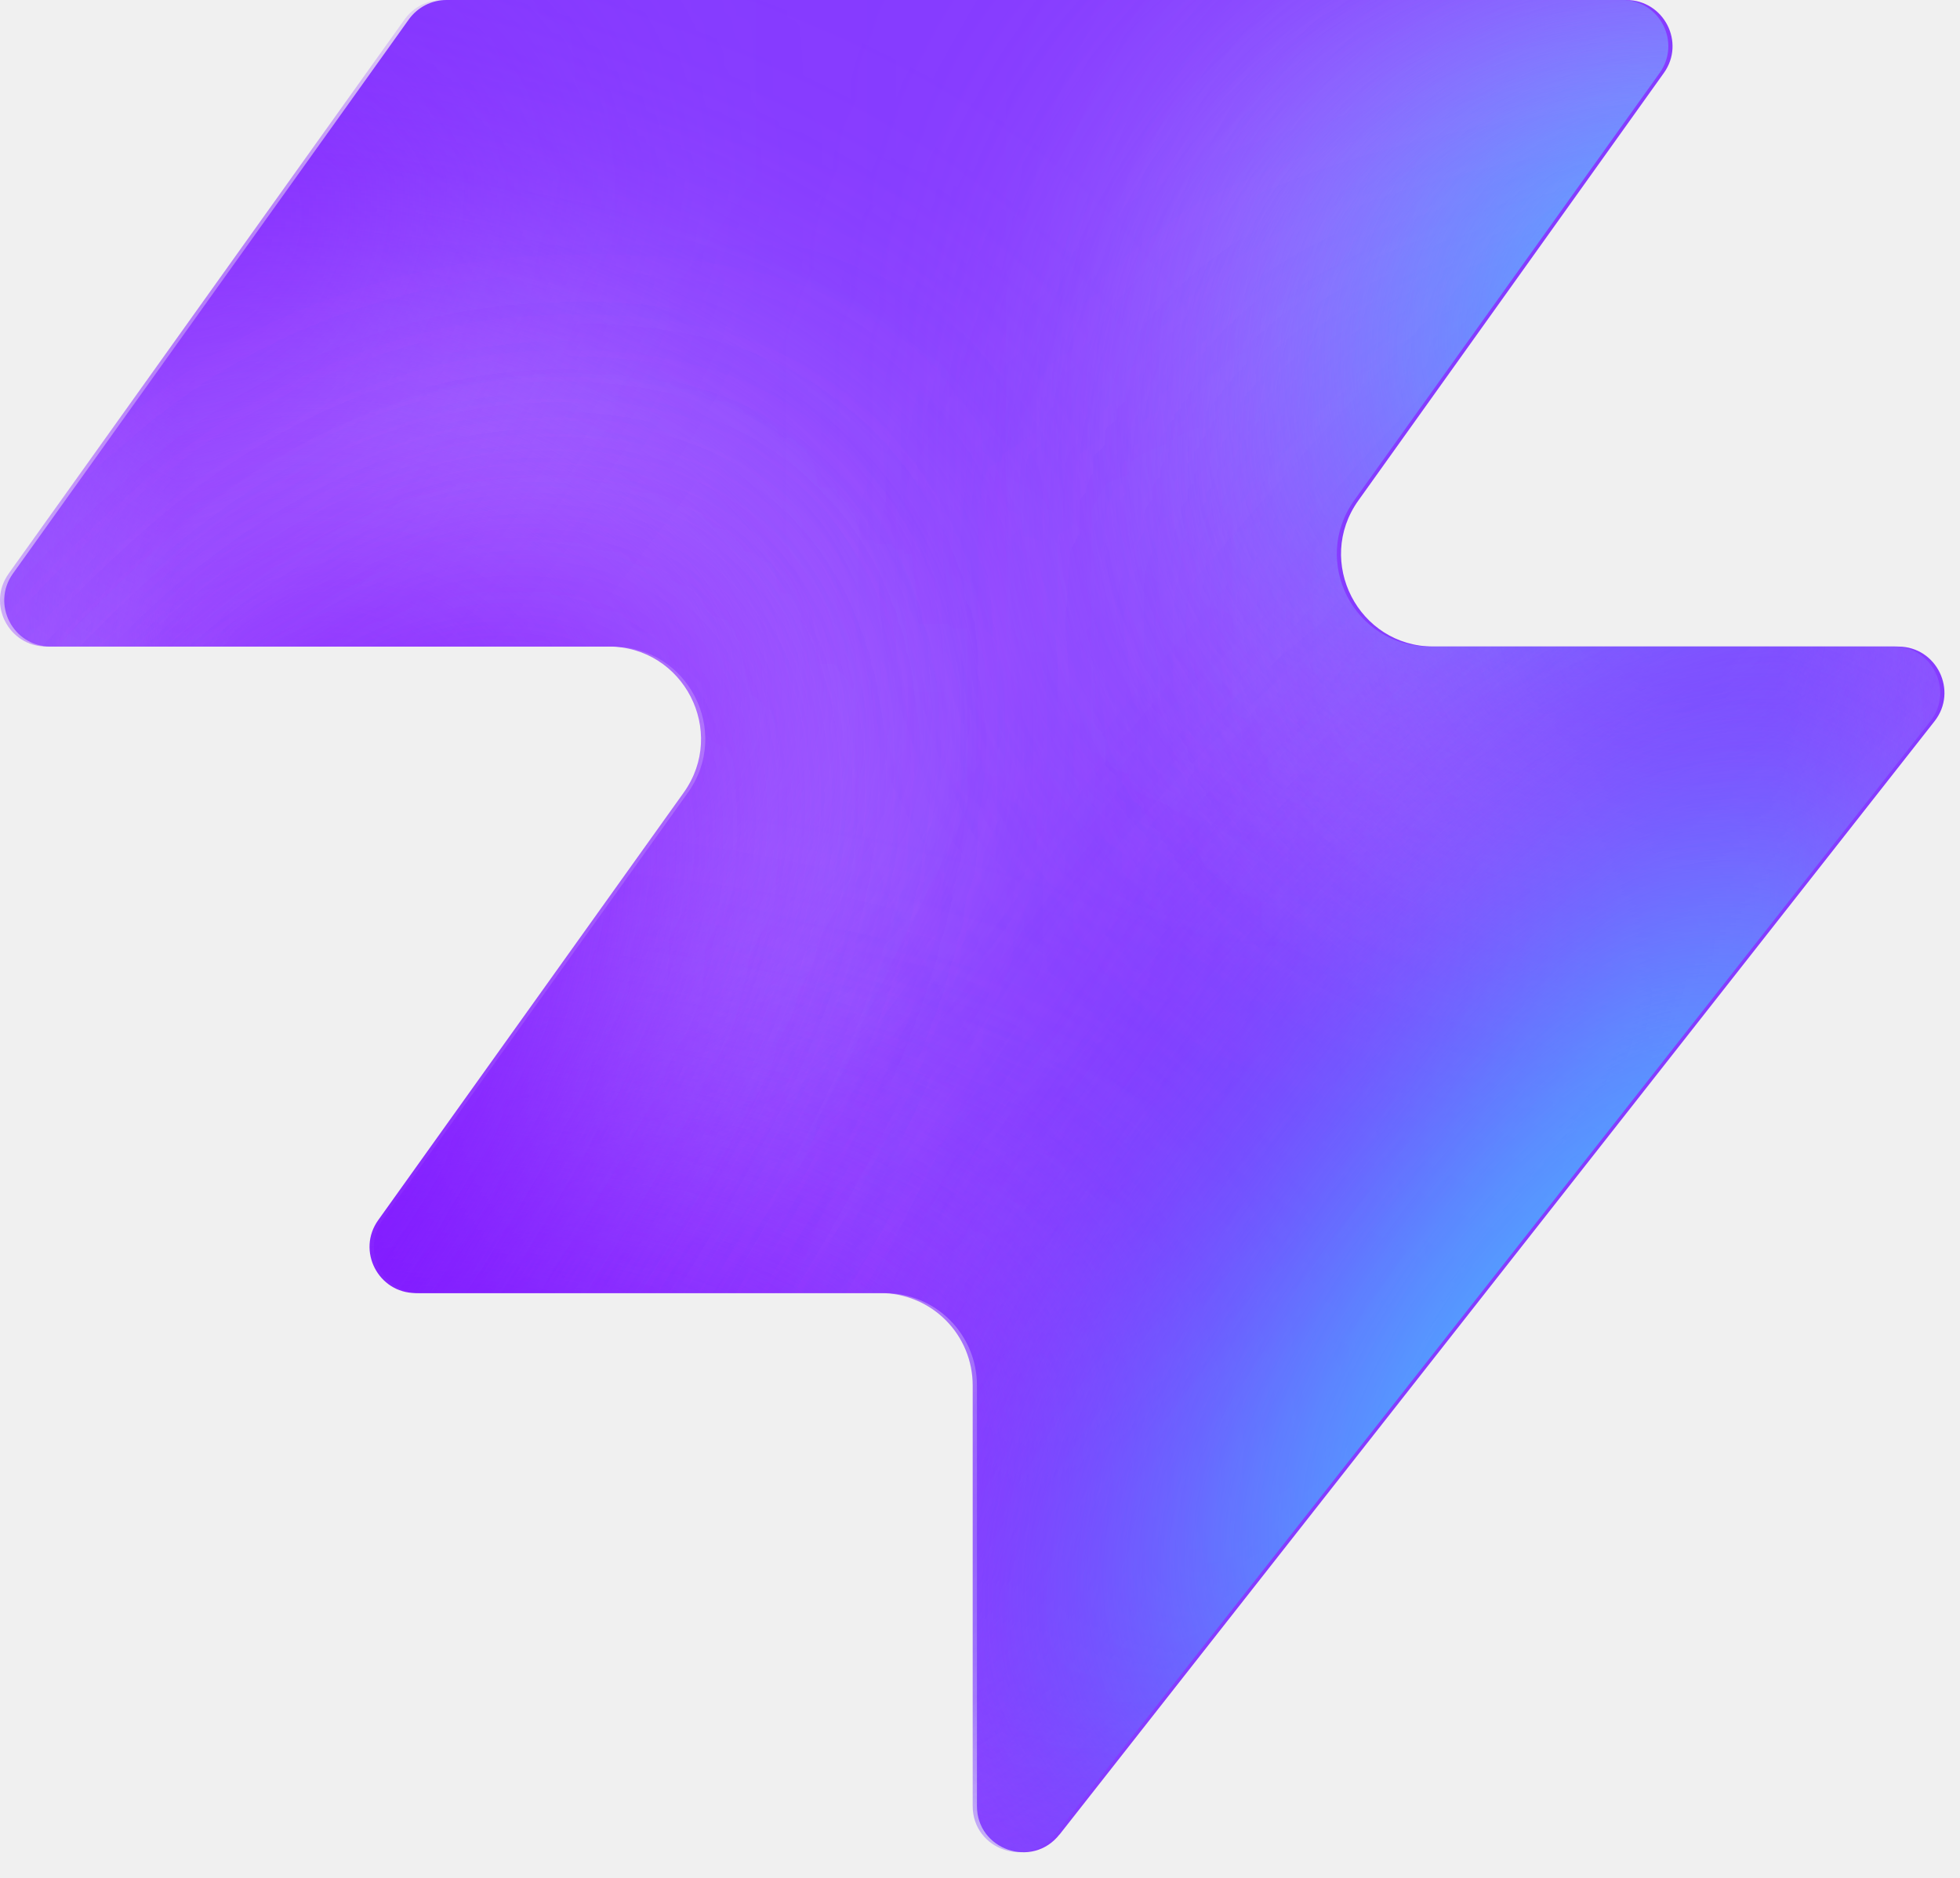
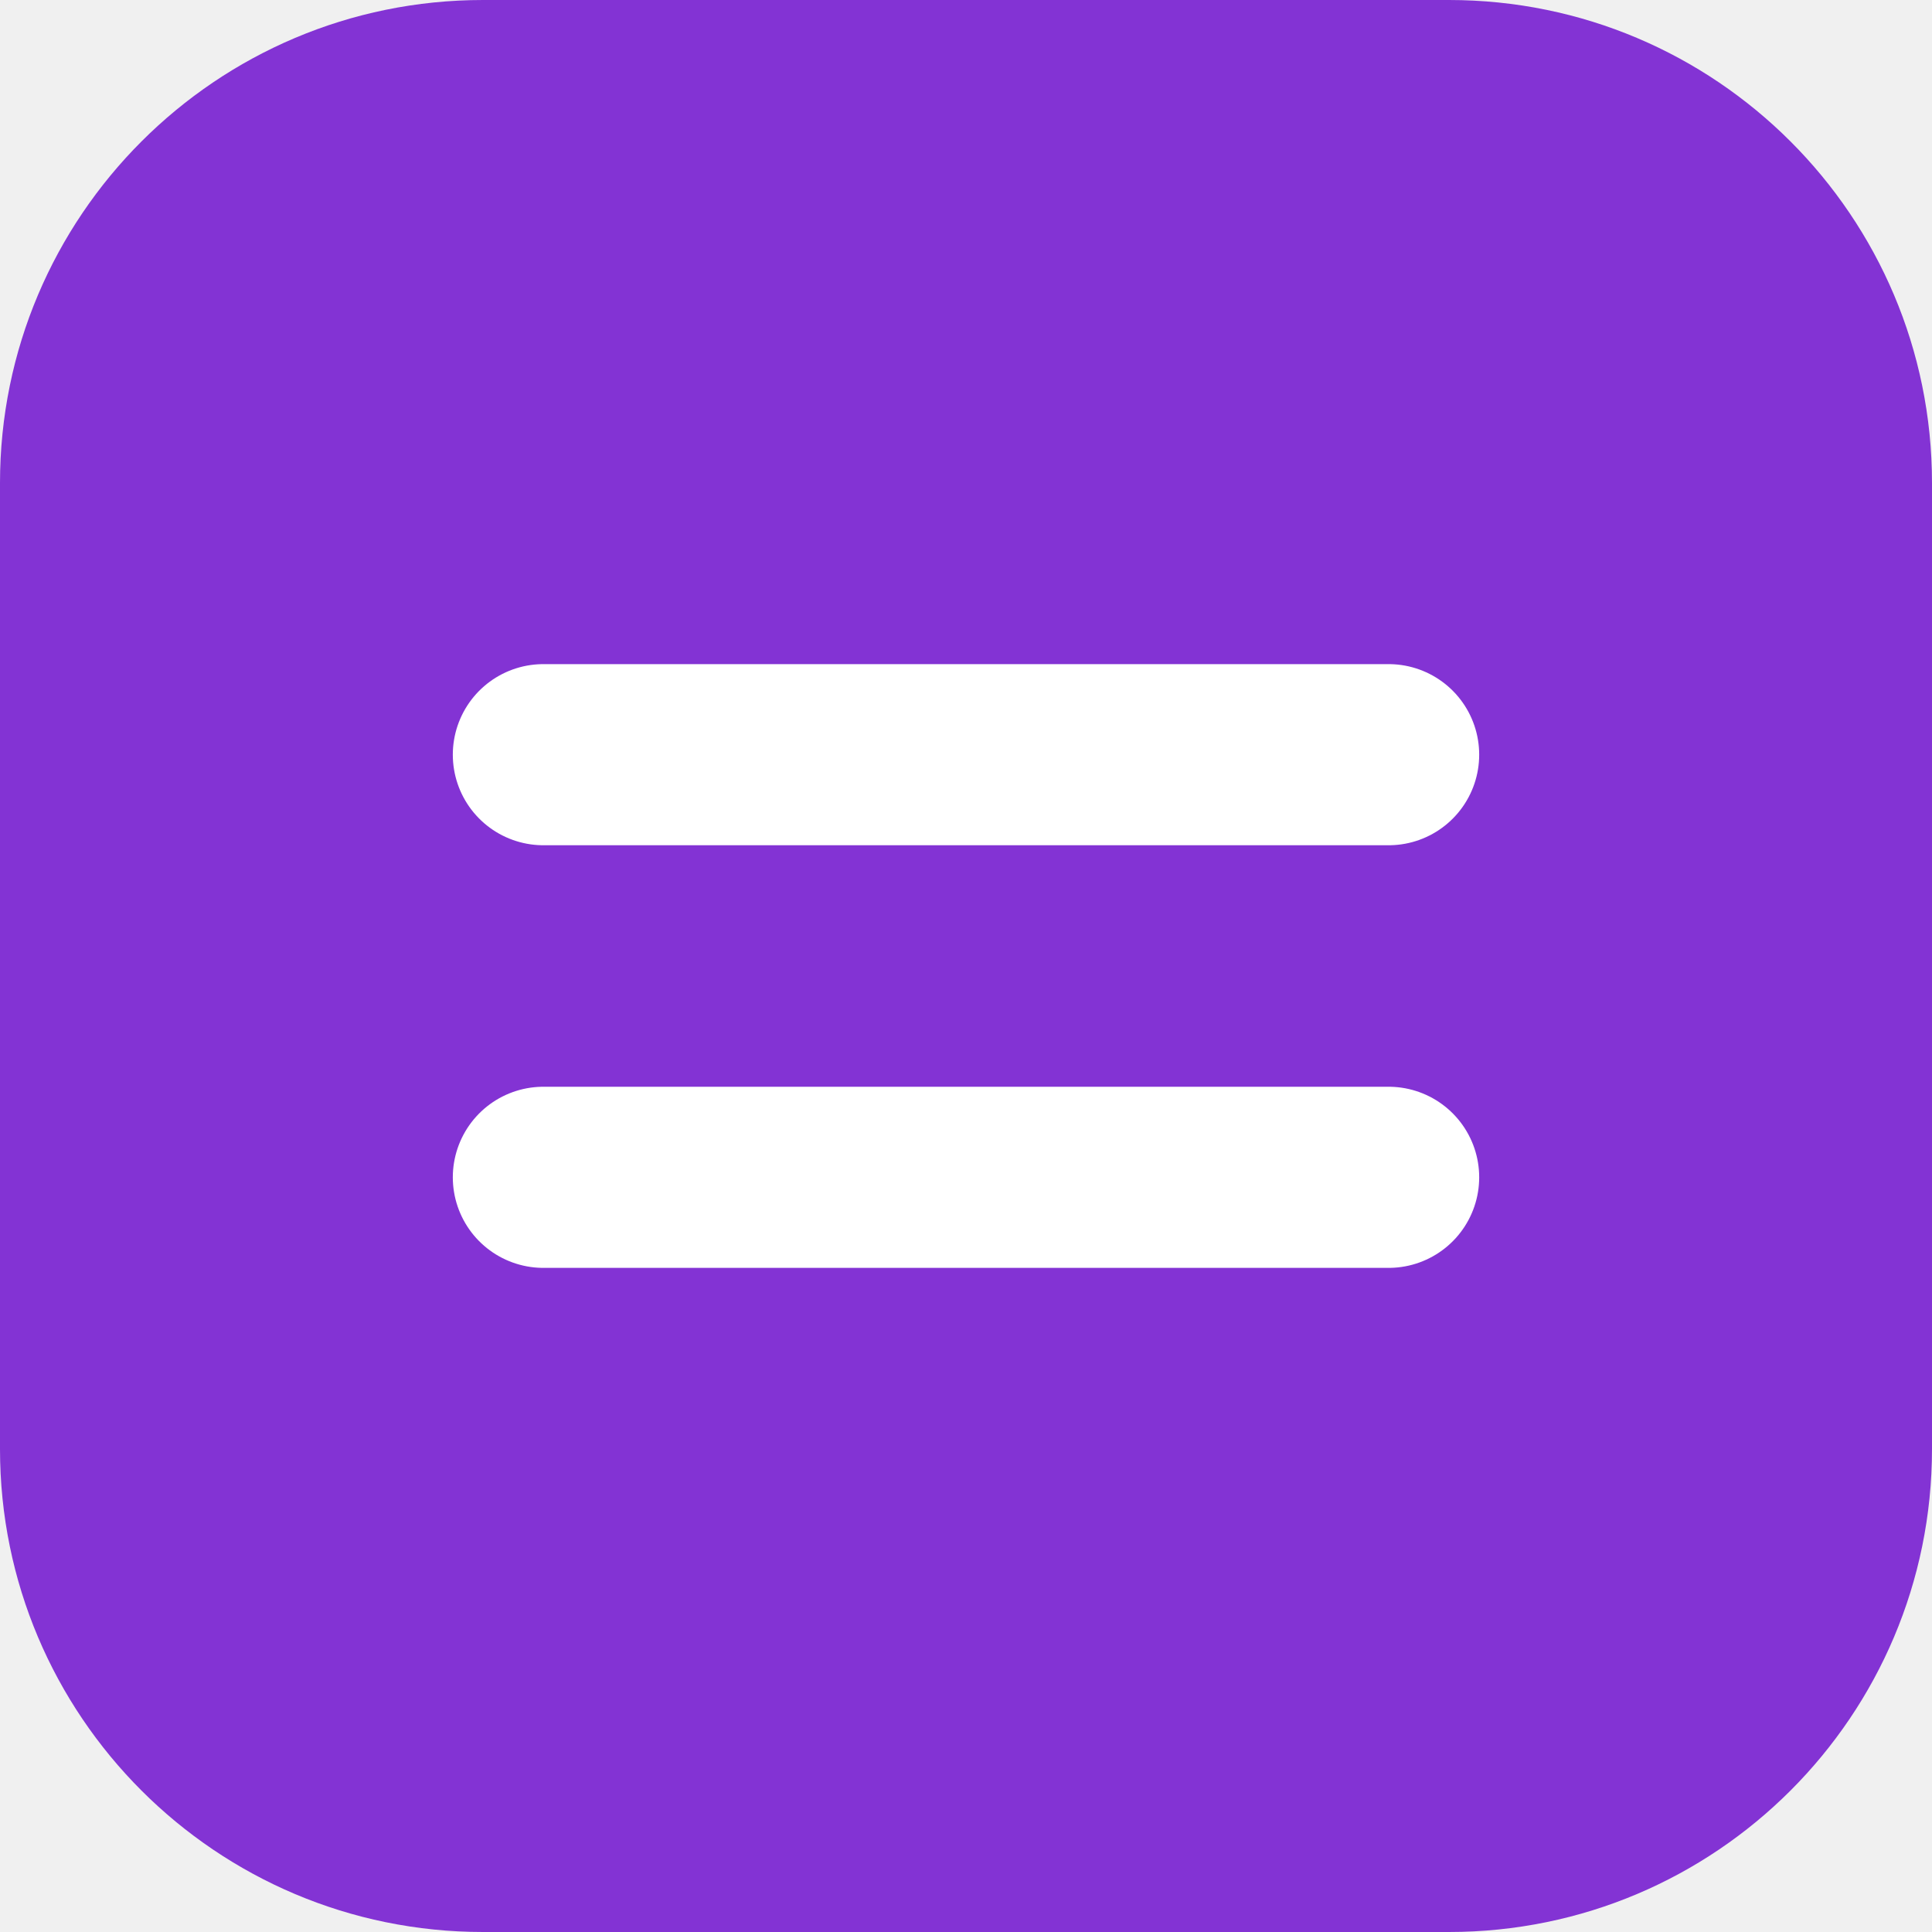
- <svg xmlns="http://www.w3.org/2000/svg" width="48" height="46" fill="none" viewBox="0 0 48 46">
-   <path fill="#863bff" d="M25.946 44.938c-.664.845-2.021.375-2.021-.698V33.937a2.26 2.26 0 0 0-2.262-2.262H10.287c-.92 0-1.456-1.04-.92-1.788l7.48-10.471c1.07-1.497 0-3.578-1.842-3.578H1.237c-.92 0-1.456-1.04-.92-1.788L10.013.474c.214-.297.556-.474.92-.474h28.894c.92 0 1.456 1.04.92 1.788l-7.48 10.471c-1.07 1.498 0 3.579 1.842 3.579h11.377c.943 0 1.473 1.088.89 1.83L25.947 44.94z" style="fill:#863bff;fill:color(display-p3 .525 .23 1);fill-opacity:1" />
-   <mask id="a" width="48" height="46" x="0" y="0" maskUnits="userSpaceOnUse" style="mask-type:alpha">
-     <path fill="#000" d="M25.842 44.938c-.664.844-2.021.375-2.021-.698V33.937a2.26 2.26 0 0 0-2.262-2.262H10.183c-.92 0-1.456-1.04-.92-1.788l7.48-10.471c1.07-1.498 0-3.579-1.842-3.579H1.133c-.92 0-1.456-1.04-.92-1.787L9.91.473c.214-.297.556-.474.92-.474h28.894c.92 0 1.456 1.04.92 1.788l-7.48 10.471c-1.07 1.498 0 3.578 1.842 3.578h11.377c.943 0 1.473 1.088.89 1.832L25.843 44.94z" style="fill:#000;fill-opacity:1" />
-   </mask>
-   <g mask="url(#a)">
-     <g filter="url(#b)">
-       <ellipse cx="5.508" cy="14.704" fill="#ede6ff" rx="5.508" ry="14.704" style="fill:#ede6ff;fill:color(display-p3 .927 .903 1);fill-opacity:1" transform="matrix(.00324 1 1 -.00324 -4.47 31.516)" />
-     </g>
-     <g filter="url(#c)">
-       <ellipse cx="10.399" cy="29.851" fill="#ede6ff" rx="10.399" ry="29.851" style="fill:#ede6ff;fill:color(display-p3 .927 .903 1);fill-opacity:1" transform="matrix(.00324 1 1 -.00324 -39.328 7.883)" />
-     </g>
-     <g filter="url(#d)">
-       <ellipse cx="5.508" cy="30.487" fill="#7e14ff" rx="5.508" ry="30.487" style="fill:#7e14ff;fill:color(display-p3 .492 .077 1);fill-opacity:1" transform="rotate(89.814 -25.913 -14.639)scale(1 -1)" />
-     </g>
-     <g filter="url(#e)">
-       <ellipse cx="5.508" cy="30.599" fill="#7e14ff" rx="5.508" ry="30.599" style="fill:#7e14ff;fill:color(display-p3 .492 .077 1);fill-opacity:1" transform="rotate(89.814 -32.644 -3.334)scale(1 -1)" />
-     </g>
-     <g filter="url(#f)">
-       <ellipse cx="5.508" cy="30.599" fill="#7e14ff" rx="5.508" ry="30.599" style="fill:#7e14ff;fill:color(display-p3 .492 .077 1);fill-opacity:1" transform="matrix(.00324 1 1 -.00324 -34.34 30.47)" />
-     </g>
-     <g filter="url(#g)">
-       <ellipse cx="14.072" cy="22.078" fill="#ede6ff" rx="14.072" ry="22.078" style="fill:#ede6ff;fill:color(display-p3 .927 .903 1);fill-opacity:1" transform="rotate(93.35 24.506 48.493)scale(-1 1)" />
-     </g>
-     <g filter="url(#h)">
-       <ellipse cx="3.47" cy="21.501" fill="#7e14ff" rx="3.47" ry="21.501" style="fill:#7e14ff;fill:color(display-p3 .492 .077 1);fill-opacity:1" transform="rotate(89.009 28.708 47.59)scale(-1 1)" />
-     </g>
-     <g filter="url(#i)">
-       <ellipse cx="3.47" cy="21.501" fill="#7e14ff" rx="3.47" ry="21.501" style="fill:#7e14ff;fill:color(display-p3 .492 .077 1);fill-opacity:1" transform="rotate(89.009 28.708 47.59)scale(-1 1)" />
-     </g>
-     <g filter="url(#j)">
-       <ellipse cx=".387" cy="8.972" fill="#7e14ff" rx="4.407" ry="29.108" style="fill:#7e14ff;fill:color(display-p3 .492 .077 1);fill-opacity:1" transform="rotate(39.51 .387 8.972)" />
-     </g>
-     <g filter="url(#k)">
-       <ellipse cx="47.523" cy="-6.092" fill="#7e14ff" rx="4.407" ry="29.108" style="fill:#7e14ff;fill:color(display-p3 .492 .077 1);fill-opacity:1" transform="rotate(37.892 47.523 -6.092)" />
-     </g>
-     <g filter="url(#l)">
-       <ellipse cx="41.412" cy="6.333" fill="#47bfff" rx="5.971" ry="9.665" style="fill:#47bfff;fill:color(display-p3 .28 .748 1);fill-opacity:1" transform="rotate(37.892 41.412 6.333)" />
-     </g>
-     <g filter="url(#m)">
-       <ellipse cx="-1.879" cy="38.332" fill="#7e14ff" rx="4.407" ry="29.108" style="fill:#7e14ff;fill:color(display-p3 .492 .077 1);fill-opacity:1" transform="rotate(37.892 -1.88 38.332)" />
-     </g>
-     <g filter="url(#n)">
-       <ellipse cx="-1.879" cy="38.332" fill="#7e14ff" rx="4.407" ry="29.108" style="fill:#7e14ff;fill:color(display-p3 .492 .077 1);fill-opacity:1" transform="rotate(37.892 -1.88 38.332)" />
-     </g>
-     <g filter="url(#o)">
-       <ellipse cx="35.651" cy="29.907" fill="#7e14ff" rx="4.407" ry="29.108" style="fill:#7e14ff;fill:color(display-p3 .492 .077 1);fill-opacity:1" transform="rotate(37.892 35.651 29.907)" />
-     </g>
-     <g filter="url(#p)">
-       <ellipse cx="38.418" cy="32.4" fill="#47bfff" rx="5.971" ry="15.297" style="fill:#47bfff;fill:color(display-p3 .28 .748 1);fill-opacity:1" transform="rotate(37.892 38.418 32.4)" />
-     </g>
-   </g>
-   <defs>
-     <filter id="b" width="60.045" height="41.654" x="-19.77" y="16.149" color-interpolation-filters="sRGB" filterUnits="userSpaceOnUse">
-       <feFlood flood-opacity="0" result="BackgroundImageFix" />
-       <feBlend in="SourceGraphic" in2="BackgroundImageFix" result="shape" />
-       <feGaussianBlur result="effect1_foregroundBlur_2002_17158" stdDeviation="7.659" />
-     </filter>
-     <filter id="c" width="90.34" height="51.437" x="-54.613" y="-7.533" color-interpolation-filters="sRGB" filterUnits="userSpaceOnUse">
-       <feFlood flood-opacity="0" result="BackgroundImageFix" />
-       <feBlend in="SourceGraphic" in2="BackgroundImageFix" result="shape" />
-       <feGaussianBlur result="effect1_foregroundBlur_2002_17158" stdDeviation="7.659" />
-     </filter>
-     <filter id="d" width="79.355" height="29.4" x="-49.64" y="2.03" color-interpolation-filters="sRGB" filterUnits="userSpaceOnUse">
-       <feFlood flood-opacity="0" result="BackgroundImageFix" />
-       <feBlend in="SourceGraphic" in2="BackgroundImageFix" result="shape" />
-       <feGaussianBlur result="effect1_foregroundBlur_2002_17158" stdDeviation="4.596" />
-     </filter>
-     <filter id="e" width="79.579" height="29.4" x="-45.045" y="20.029" color-interpolation-filters="sRGB" filterUnits="userSpaceOnUse">
-       <feFlood flood-opacity="0" result="BackgroundImageFix" />
-       <feBlend in="SourceGraphic" in2="BackgroundImageFix" result="shape" />
-       <feGaussianBlur result="effect1_foregroundBlur_2002_17158" stdDeviation="4.596" />
-     </filter>
-     <filter id="f" width="79.579" height="29.4" x="-43.513" y="21.178" color-interpolation-filters="sRGB" filterUnits="userSpaceOnUse">
-       <feFlood flood-opacity="0" result="BackgroundImageFix" />
-       <feBlend in="SourceGraphic" in2="BackgroundImageFix" result="shape" />
-       <feGaussianBlur result="effect1_foregroundBlur_2002_17158" stdDeviation="4.596" />
-     </filter>
-     <filter id="g" width="74.749" height="58.852" x="15.756" y="-17.901" color-interpolation-filters="sRGB" filterUnits="userSpaceOnUse">
-       <feFlood flood-opacity="0" result="BackgroundImageFix" />
-       <feBlend in="SourceGraphic" in2="BackgroundImageFix" result="shape" />
-       <feGaussianBlur result="effect1_foregroundBlur_2002_17158" stdDeviation="7.659" />
-     </filter>
-     <filter id="h" width="61.377" height="25.362" x="23.548" y="2.284" color-interpolation-filters="sRGB" filterUnits="userSpaceOnUse">
-       <feFlood flood-opacity="0" result="BackgroundImageFix" />
-       <feBlend in="SourceGraphic" in2="BackgroundImageFix" result="shape" />
-       <feGaussianBlur result="effect1_foregroundBlur_2002_17158" stdDeviation="4.596" />
-     </filter>
-     <filter id="i" width="61.377" height="25.362" x="23.548" y="2.284" color-interpolation-filters="sRGB" filterUnits="userSpaceOnUse">
-       <feFlood flood-opacity="0" result="BackgroundImageFix" />
-       <feBlend in="SourceGraphic" in2="BackgroundImageFix" result="shape" />
-       <feGaussianBlur result="effect1_foregroundBlur_2002_17158" stdDeviation="4.596" />
-     </filter>
-     <filter id="j" width="56.045" height="63.649" x="-27.636" y="-22.853" color-interpolation-filters="sRGB" filterUnits="userSpaceOnUse">
-       <feFlood flood-opacity="0" result="BackgroundImageFix" />
-       <feBlend in="SourceGraphic" in2="BackgroundImageFix" result="shape" />
-       <feGaussianBlur result="effect1_foregroundBlur_2002_17158" stdDeviation="4.596" />
-     </filter>
-     <filter id="k" width="54.814" height="64.646" x="20.116" y="-38.415" color-interpolation-filters="sRGB" filterUnits="userSpaceOnUse">
-       <feFlood flood-opacity="0" result="BackgroundImageFix" />
-       <feBlend in="SourceGraphic" in2="BackgroundImageFix" result="shape" />
-       <feGaussianBlur result="effect1_foregroundBlur_2002_17158" stdDeviation="4.596" />
-     </filter>
-     <filter id="l" width="33.541" height="35.313" x="24.641" y="-11.323" color-interpolation-filters="sRGB" filterUnits="userSpaceOnUse">
-       <feFlood flood-opacity="0" result="BackgroundImageFix" />
-       <feBlend in="SourceGraphic" in2="BackgroundImageFix" result="shape" />
-       <feGaussianBlur result="effect1_foregroundBlur_2002_17158" stdDeviation="4.596" />
-     </filter>
-     <filter id="m" width="54.814" height="64.646" x="-29.286" y="6.009" color-interpolation-filters="sRGB" filterUnits="userSpaceOnUse">
-       <feFlood flood-opacity="0" result="BackgroundImageFix" />
-       <feBlend in="SourceGraphic" in2="BackgroundImageFix" result="shape" />
-       <feGaussianBlur result="effect1_foregroundBlur_2002_17158" stdDeviation="4.596" />
-     </filter>
-     <filter id="n" width="54.814" height="64.646" x="-29.286" y="6.009" color-interpolation-filters="sRGB" filterUnits="userSpaceOnUse">
-       <feFlood flood-opacity="0" result="BackgroundImageFix" />
-       <feBlend in="SourceGraphic" in2="BackgroundImageFix" result="shape" />
-       <feGaussianBlur result="effect1_foregroundBlur_2002_17158" stdDeviation="4.596" />
-     </filter>
-     <filter id="o" width="54.814" height="64.646" x="8.244" y="-2.416" color-interpolation-filters="sRGB" filterUnits="userSpaceOnUse">
-       <feFlood flood-opacity="0" result="BackgroundImageFix" />
-       <feBlend in="SourceGraphic" in2="BackgroundImageFix" result="shape" />
-       <feGaussianBlur result="effect1_foregroundBlur_2002_17158" stdDeviation="4.596" />
-     </filter>
-     <filter id="p" width="39.409" height="43.623" x="18.713" y="10.588" color-interpolation-filters="sRGB" filterUnits="userSpaceOnUse">
-       <feFlood flood-opacity="0" result="BackgroundImageFix" />
-       <feBlend in="SourceGraphic" in2="BackgroundImageFix" result="shape" />
-       <feGaussianBlur result="effect1_foregroundBlur_2002_17158" stdDeviation="4.596" />
-     </filter>
-   </defs>
+ <svg xmlns="http://www.w3.org/2000/svg" viewBox="0 0 32 32">
+   <rect width="32" height="32" rx="8" fill="#8333D4" />
+   <path d="M9 12.5h14M9 19.5h14" stroke="#fff" stroke-width="3" stroke-linecap="round" />
</svg>
